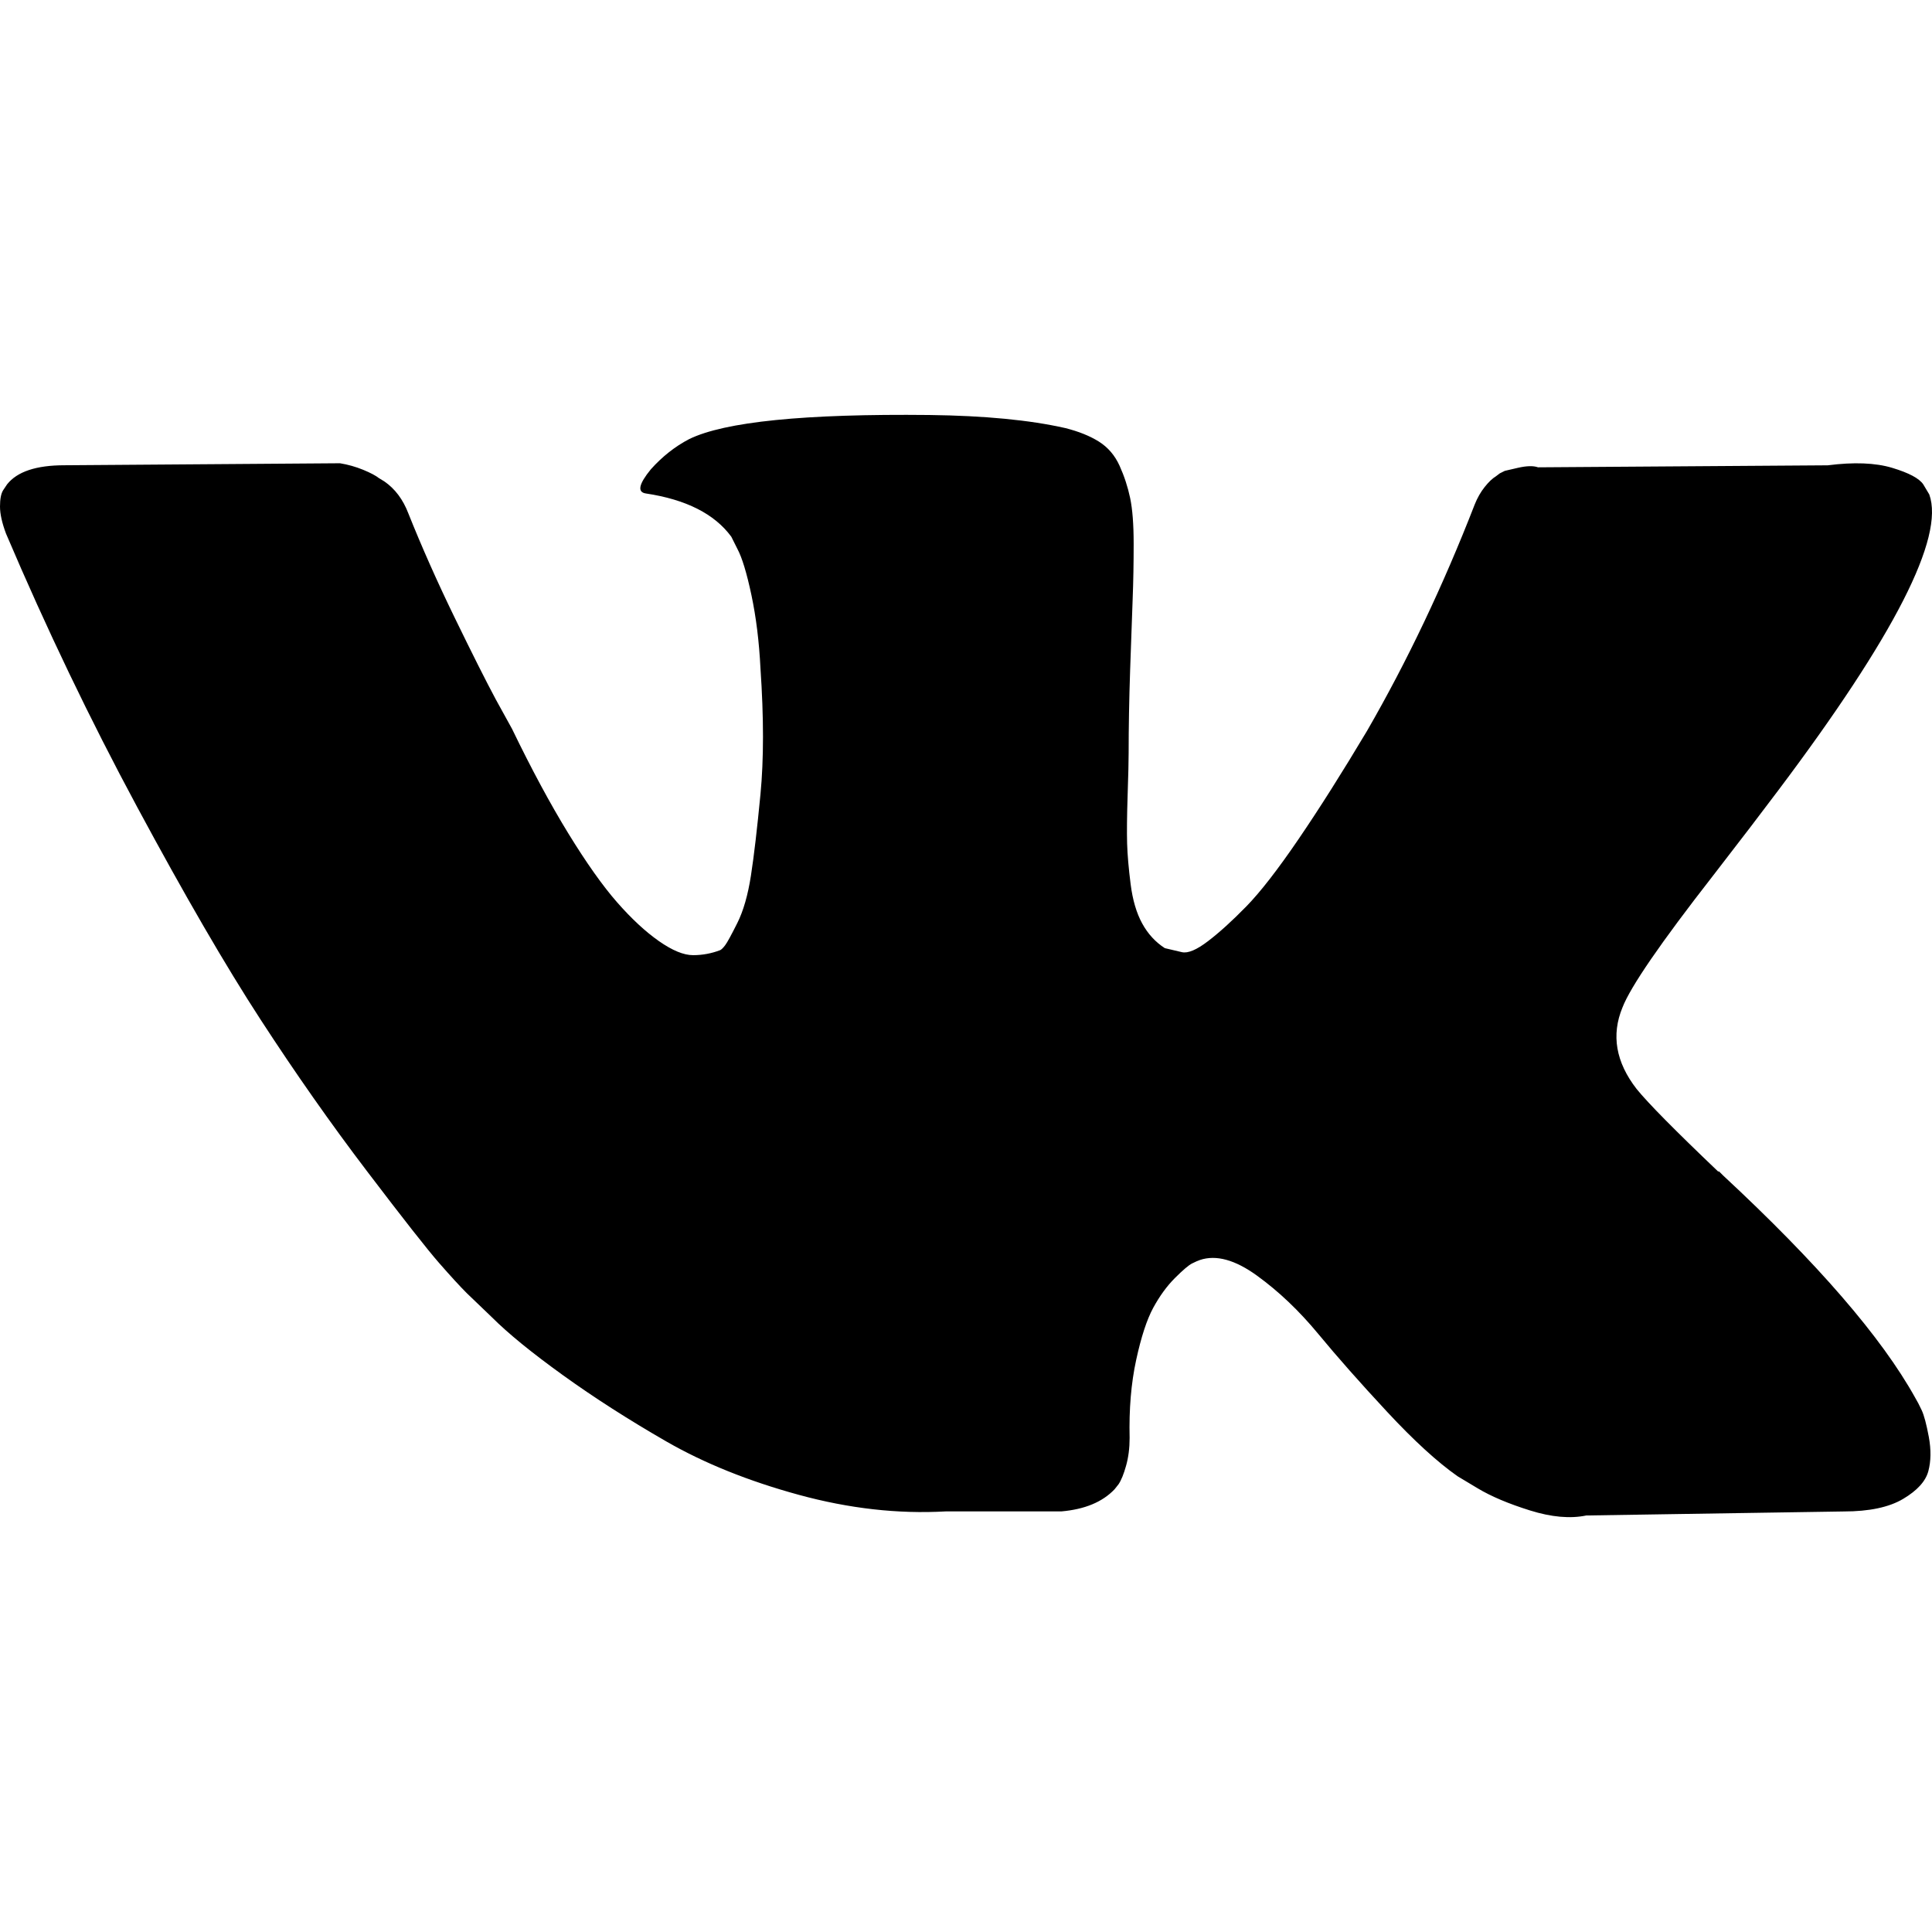
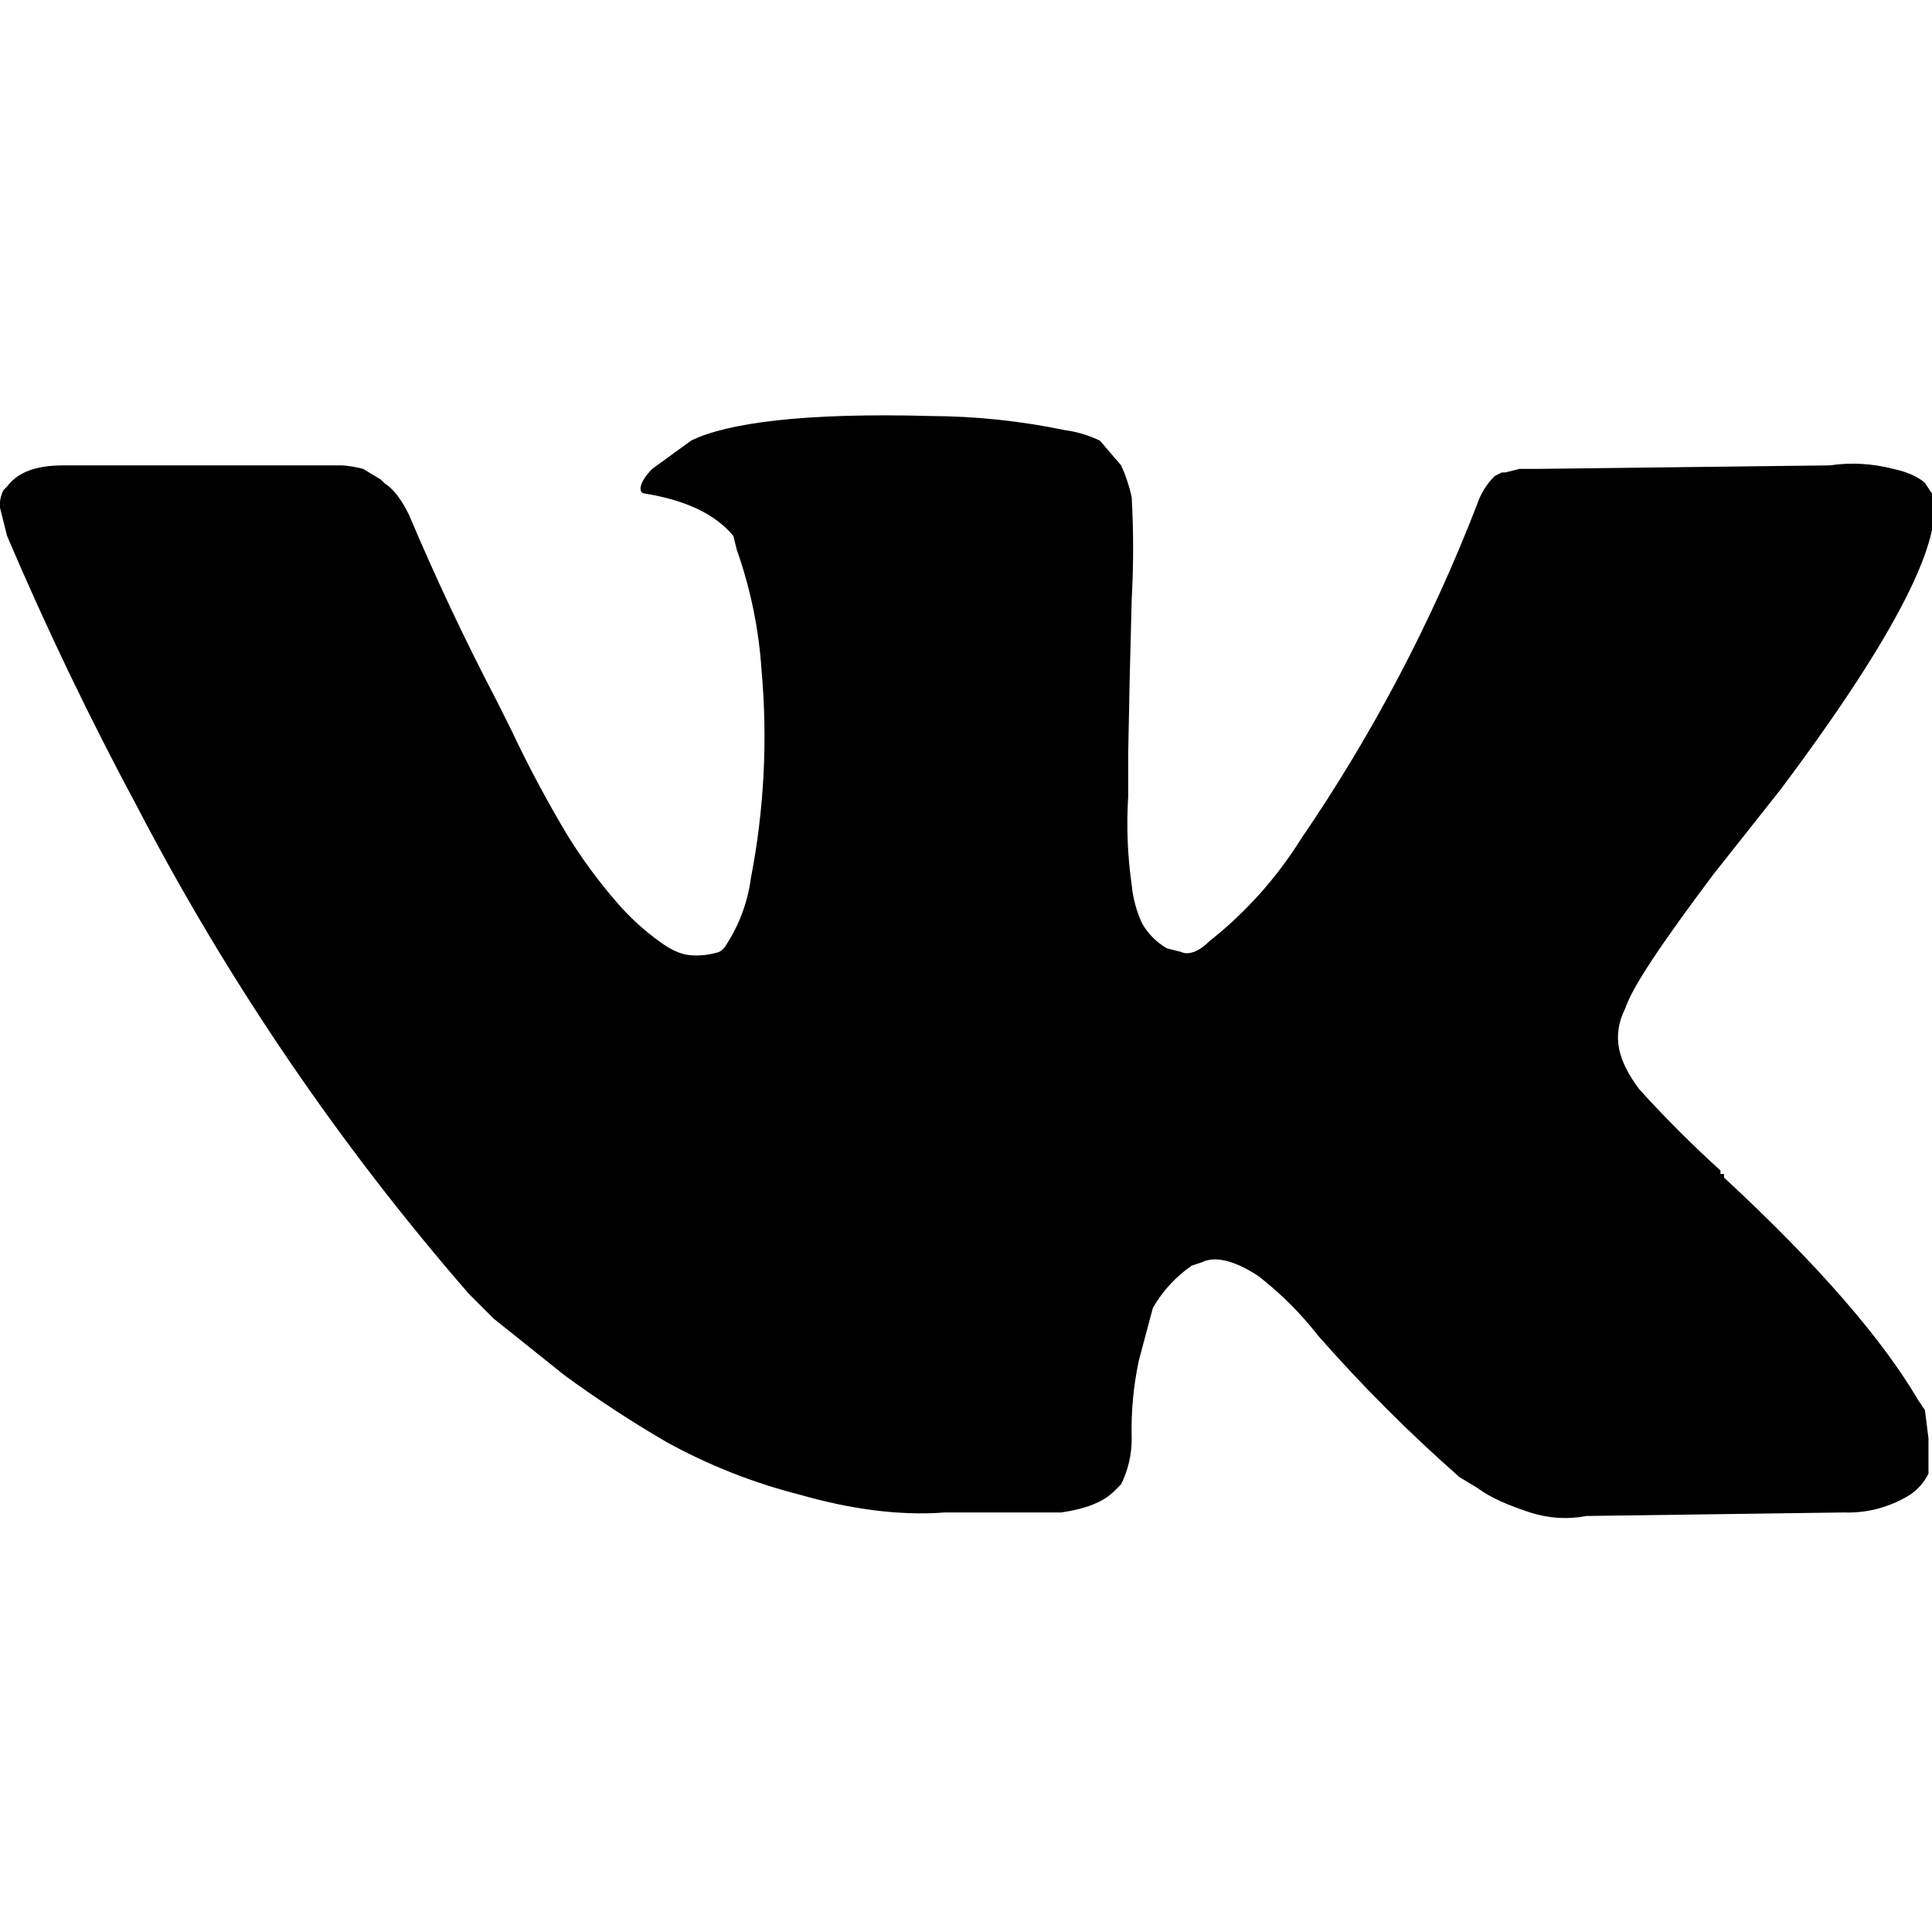
- <svg xmlns="http://www.w3.org/2000/svg" viewBox="0 0 548.358 548.358">
-   <path d="M545.451 400.298c-.664-1.431-1.283-2.618-1.858-3.569-9.514-17.135-27.695-38.167-54.532-63.102l-.567-.571-.284-.28-.287-.287h-.288c-12.18-11.611-19.893-19.418-23.123-23.415-5.91-7.614-7.234-15.321-4.004-23.13 2.282-5.9 10.854-18.36 25.696-37.397 7.807-10.089 13.99-18.175 18.556-24.267 32.931-43.78 47.208-71.756 42.828-83.939l-1.701-2.847c-1.143-1.714-4.093-3.282-8.846-4.712-4.764-1.427-10.853-1.663-18.278-.712l-82.224.568c-1.332-.472-3.234-.428-5.712.144l-3.713.859-1.431.715-1.136.859c-.952.568-1.999 1.567-3.142 2.995-1.137 1.423-2.088 3.093-2.848 4.996-8.952 23.031-19.13 44.444-30.553 64.238-7.043 11.803-13.511 22.032-19.418 30.693-5.899 8.658-10.848 15.037-14.842 19.126-4 4.093-7.61 7.372-10.852 9.849-3.237 2.478-5.708 3.525-7.419 3.142-1.715-.383-3.33-.763-4.859-1.143-2.663-1.714-4.805-4.045-6.42-6.995-1.622-2.95-2.714-6.663-3.285-11.136-.568-4.476-.904-8.326-1-11.563-.089-3.233-.048-7.806.145-13.706.198-5.903.287-9.897.287-11.991 0-7.234.141-15.085.424-23.555.288-8.47.521-15.181.716-20.125.194-4.949.284-10.185.284-15.705s-.336-9.849-1-12.991a44.442 44.442 0 0 0-2.99-9.137c-1.335-2.95-3.289-5.232-5.853-6.852-2.569-1.618-5.763-2.902-9.564-3.856-10.089-2.283-22.936-3.518-38.547-3.71-35.401-.38-58.148 1.906-68.236 6.855-3.997 2.091-7.614 4.948-10.848 8.562-3.427 4.189-3.905 6.475-1.431 6.851 11.422 1.711 19.508 5.804 24.267 12.275l1.715 3.429c1.334 2.474 2.666 6.854 3.999 13.134 1.331 6.28 2.19 13.227 2.568 20.837.95 13.897.95 25.793 0 35.689-.953 9.9-1.853 17.607-2.712 23.127-.859 5.52-2.143 9.993-3.855 13.418-1.715 3.426-2.856 5.52-3.428 6.28-.571.76-1.047 1.239-1.425 1.427a21.387 21.387 0 0 1-7.71 1.431c-2.667 0-5.901-1.334-9.707-4-3.805-2.666-7.754-6.328-11.847-10.992-4.093-4.665-8.709-11.184-13.85-19.558-5.137-8.374-10.467-18.271-15.987-29.691l-4.567-8.282c-2.855-5.328-6.755-13.086-11.704-23.267-4.952-10.185-9.329-20.037-13.134-29.554-1.521-3.997-3.806-7.04-6.851-9.134l-1.429-.859c-.95-.76-2.475-1.567-4.567-2.427a30.301 30.301 0 0 0-6.567-1.854l-78.229.568c-7.994 0-13.418 1.811-16.274 5.428l-1.143 1.711c-.571.953-.859 2.475-.859 4.57 0 2.094.571 4.664 1.714 7.707 11.42 26.84 23.839 52.725 37.257 77.659 13.418 24.934 25.078 45.019 34.973 60.237 9.897 15.229 19.985 29.602 30.264 43.112 10.279 13.515 17.083 22.176 20.412 25.981 3.333 3.812 5.951 6.662 7.854 8.565l7.139 6.851c4.568 4.569 11.276 10.041 20.127 16.416 8.853 6.379 18.654 12.659 29.408 18.85 10.756 6.181 23.269 11.225 37.546 15.126 14.275 3.905 28.169 5.472 41.684 4.716h32.834c6.659-.575 11.704-2.669 15.133-6.283l1.136-1.431c.764-1.136 1.479-2.901 2.139-5.276.668-2.379 1-5 1-7.851-.195-8.183.428-15.558 1.852-22.124 1.423-6.564 3.045-11.513 4.859-14.846 1.813-3.33 3.859-6.14 6.136-8.418 2.282-2.283 3.908-3.666 4.862-4.142.948-.479 1.705-.804 2.276-.999 4.568-1.522 9.944-.048 16.136 4.429 6.187 4.473 11.99 9.996 17.418 16.56 5.425 6.57 11.943 13.941 19.555 22.124 7.617 8.186 14.277 14.271 19.985 18.274l5.708 3.426c3.812 2.286 8.761 4.38 14.853 6.283 6.081 1.902 11.409 2.378 15.984 1.427l73.087-1.14c7.229 0 12.854-1.197 16.844-3.572 3.998-2.379 6.373-5 7.139-7.851.764-2.854.805-6.092.145-9.712-.677-3.611-1.344-6.136-2.008-7.563z" />
+ <svg xmlns="http://www.w3.org/2000/svg" viewBox="0 0 548 548">
+   <path d="M546 400l-2-3c-10-17-28-38-55-63v-1h-1v-1a330 330 0 0 1-23-23c-6-8-8-15-4-23 2-6 10-18 25-38l19-24c33-44 47-72 43-84l-2-3c-1-1-4-3-9-4a45 45 0 0 0-18-1l-83 1h-5l-4 1h-1l-2 1a20 20 0 0 0-5 8 466 466 0 0 1-50 95 114 114 0 0 1-26 29c-3 3-6 4-8 3l-4-1a19 19 0 0 1-7-7 33 33 0 0 1-3-11 123 123 0 0 1-1-25v-12a4097 4097 0 0 1 1-44 261 261 0 0 0 0-29 44 44 0 0 0-3-9l-6-7a33 33 0 0 0-10-3 190 190 0 0 0-38-4c-36-1-58 2-68 7l-11 8c-4 4-4 7-2 7 12 2 20 6 25 12l1 4a127 127 0 0 1 7 34 211 211 0 0 1-3 59 46 46 0 0 1-7 19 5 5 0 0 1-2 2 21 21 0 0 1-7 1c-3 0-6-1-10-4a69 69 0 0 1-12-11 147 147 0 0 1-14-19 341 341 0 0 1-16-30l-4-8a712 712 0 0 1-25-53c-2-4-4-7-7-9l-1-1-5-3a30 30 0 0 0-6-1H18c-8 0-13 2-16 6l-1 1a9 9 0 0 0-1 5l2 8a942 942 0 0 0 37 77 711 711 0 0 0 94 138l7 7 20 16a332 332 0 0 0 29 19 160 160 0 0 0 38 15c14 4 28 6 41 5h33c7-1 12-3 15-6l2-2a29 29 0 0 0 3-13 94 94 0 0 1 2-22l4-15a37 37 0 0 1 11-12l3-1c4-2 10 0 16 4a97 97 0 0 1 17 17 439 439 0 0 0 40 40l5 3c4 3 9 5 15 7a32 32 0 0 0 16 1l73-1a33 33 0 0 0 17-4c4-2 6-5 7-7v-10l-1-8z" />
</svg>
